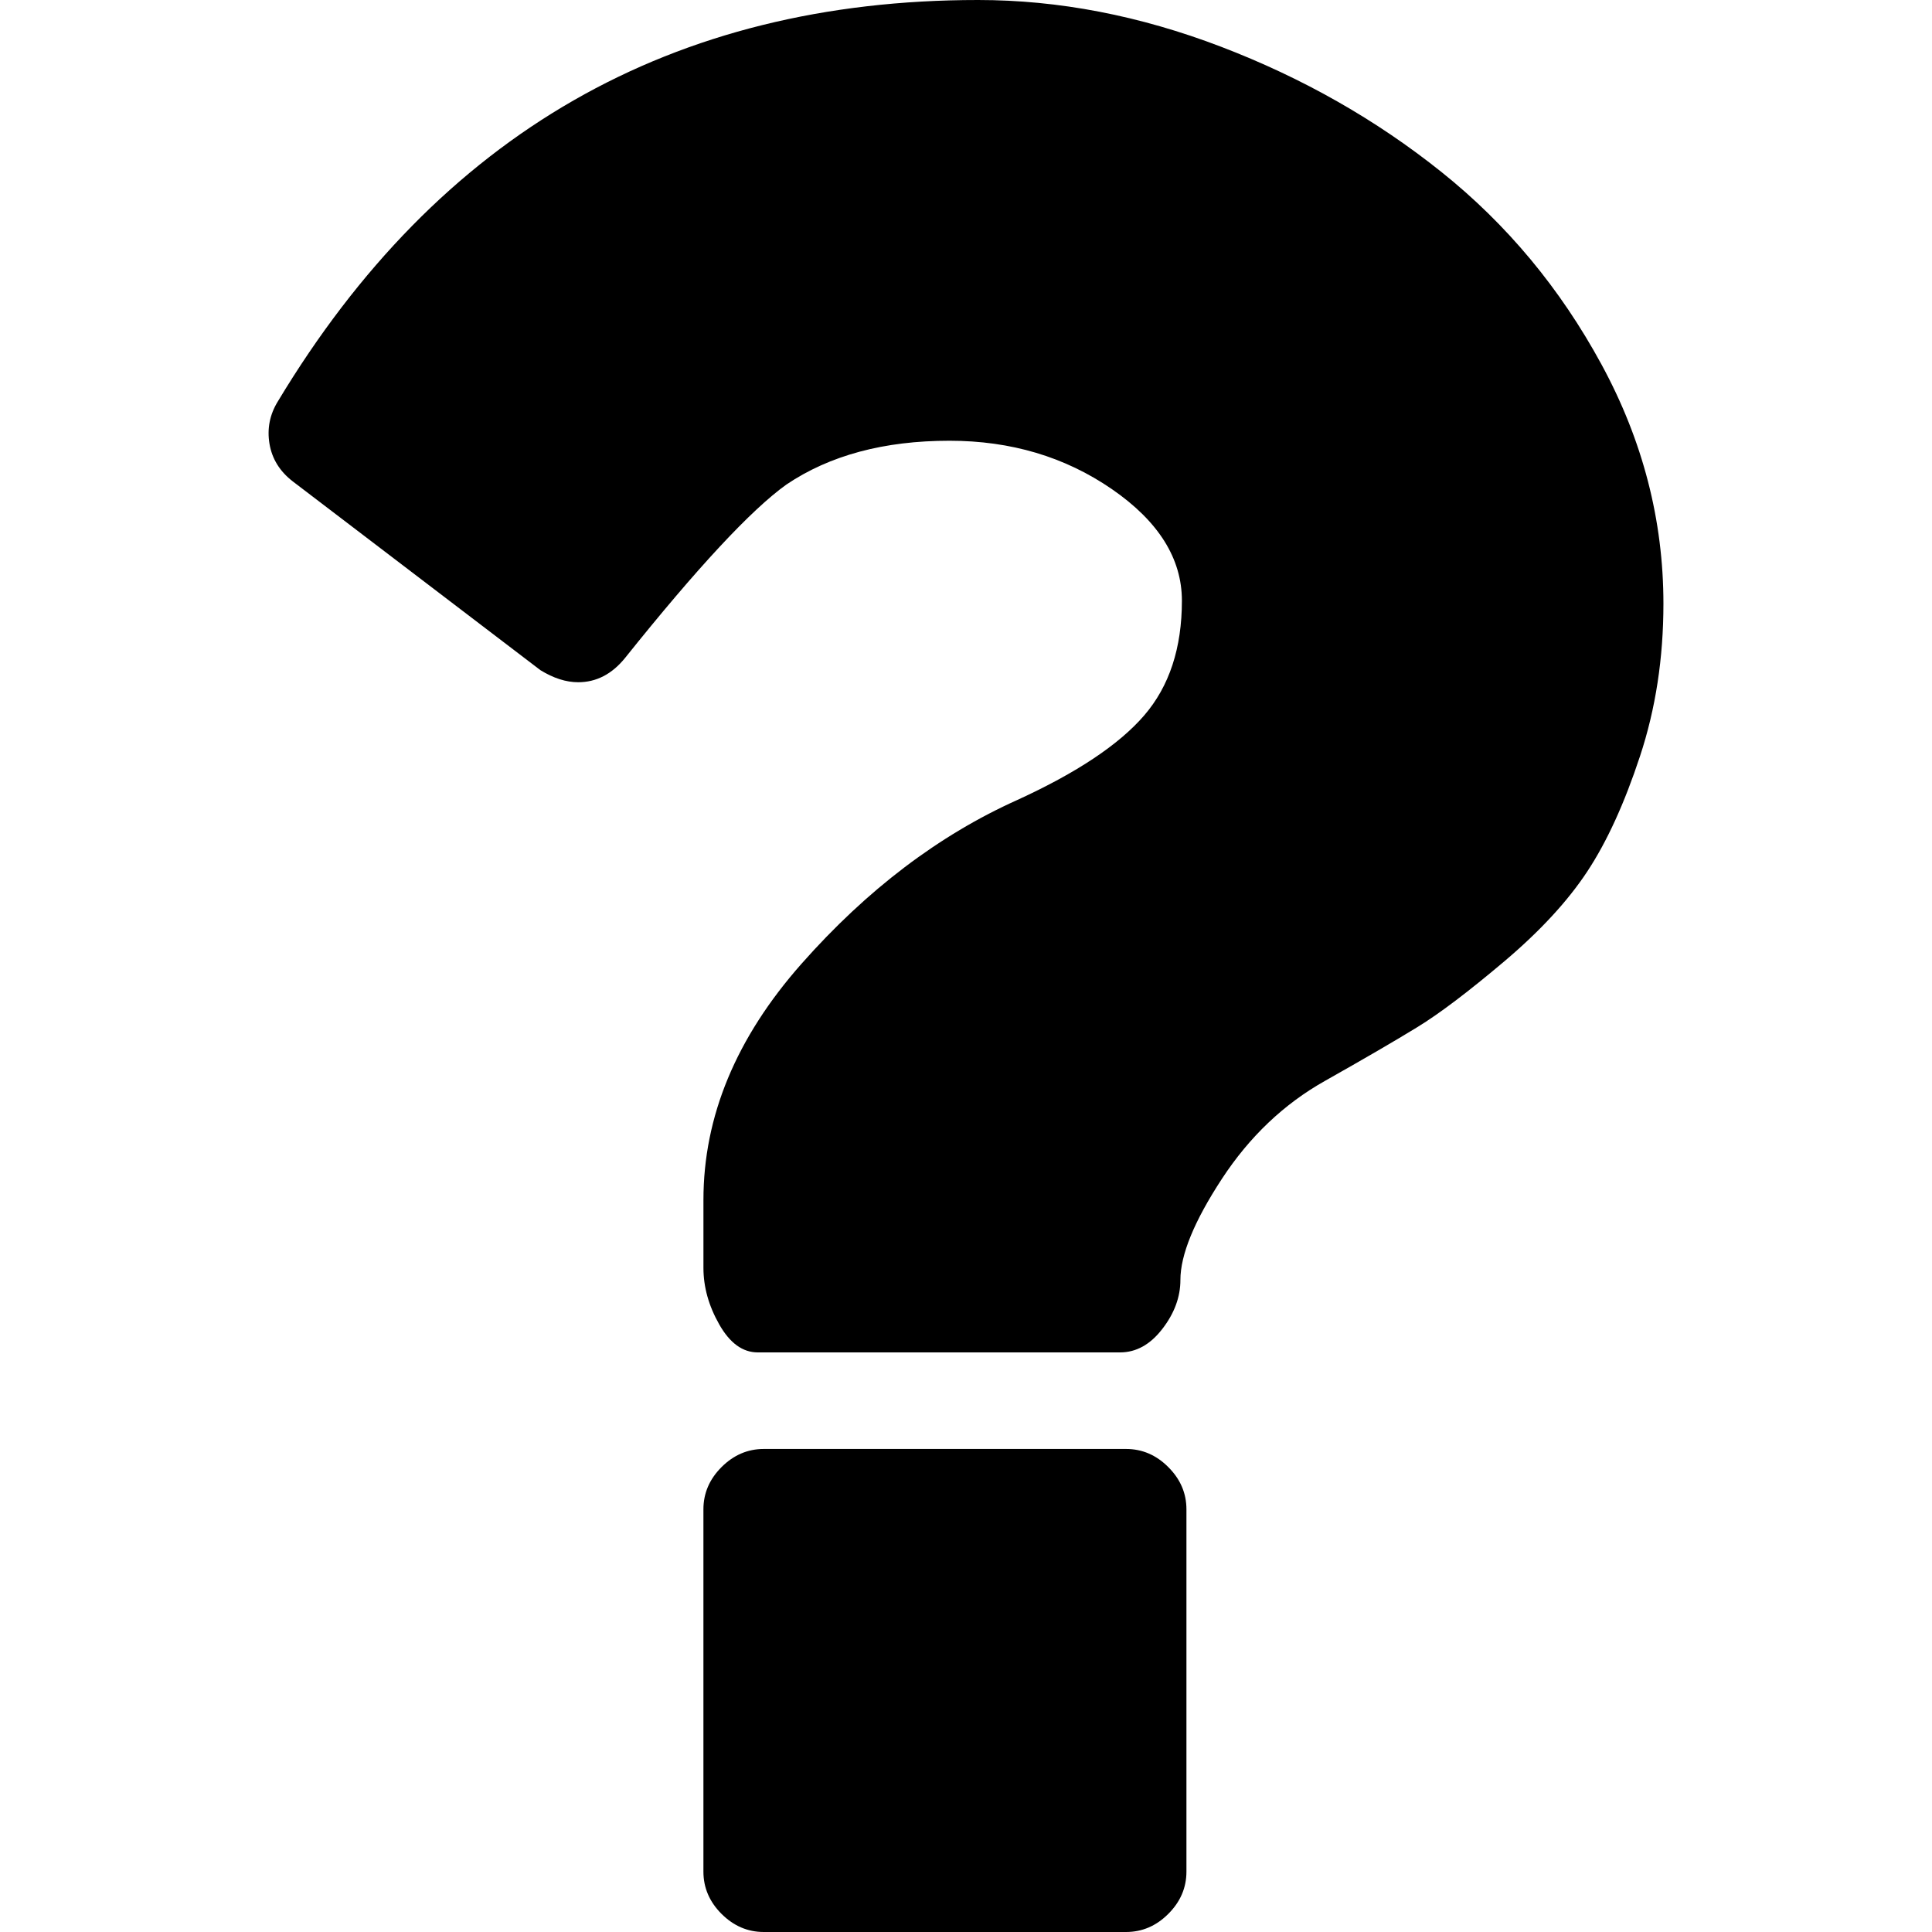
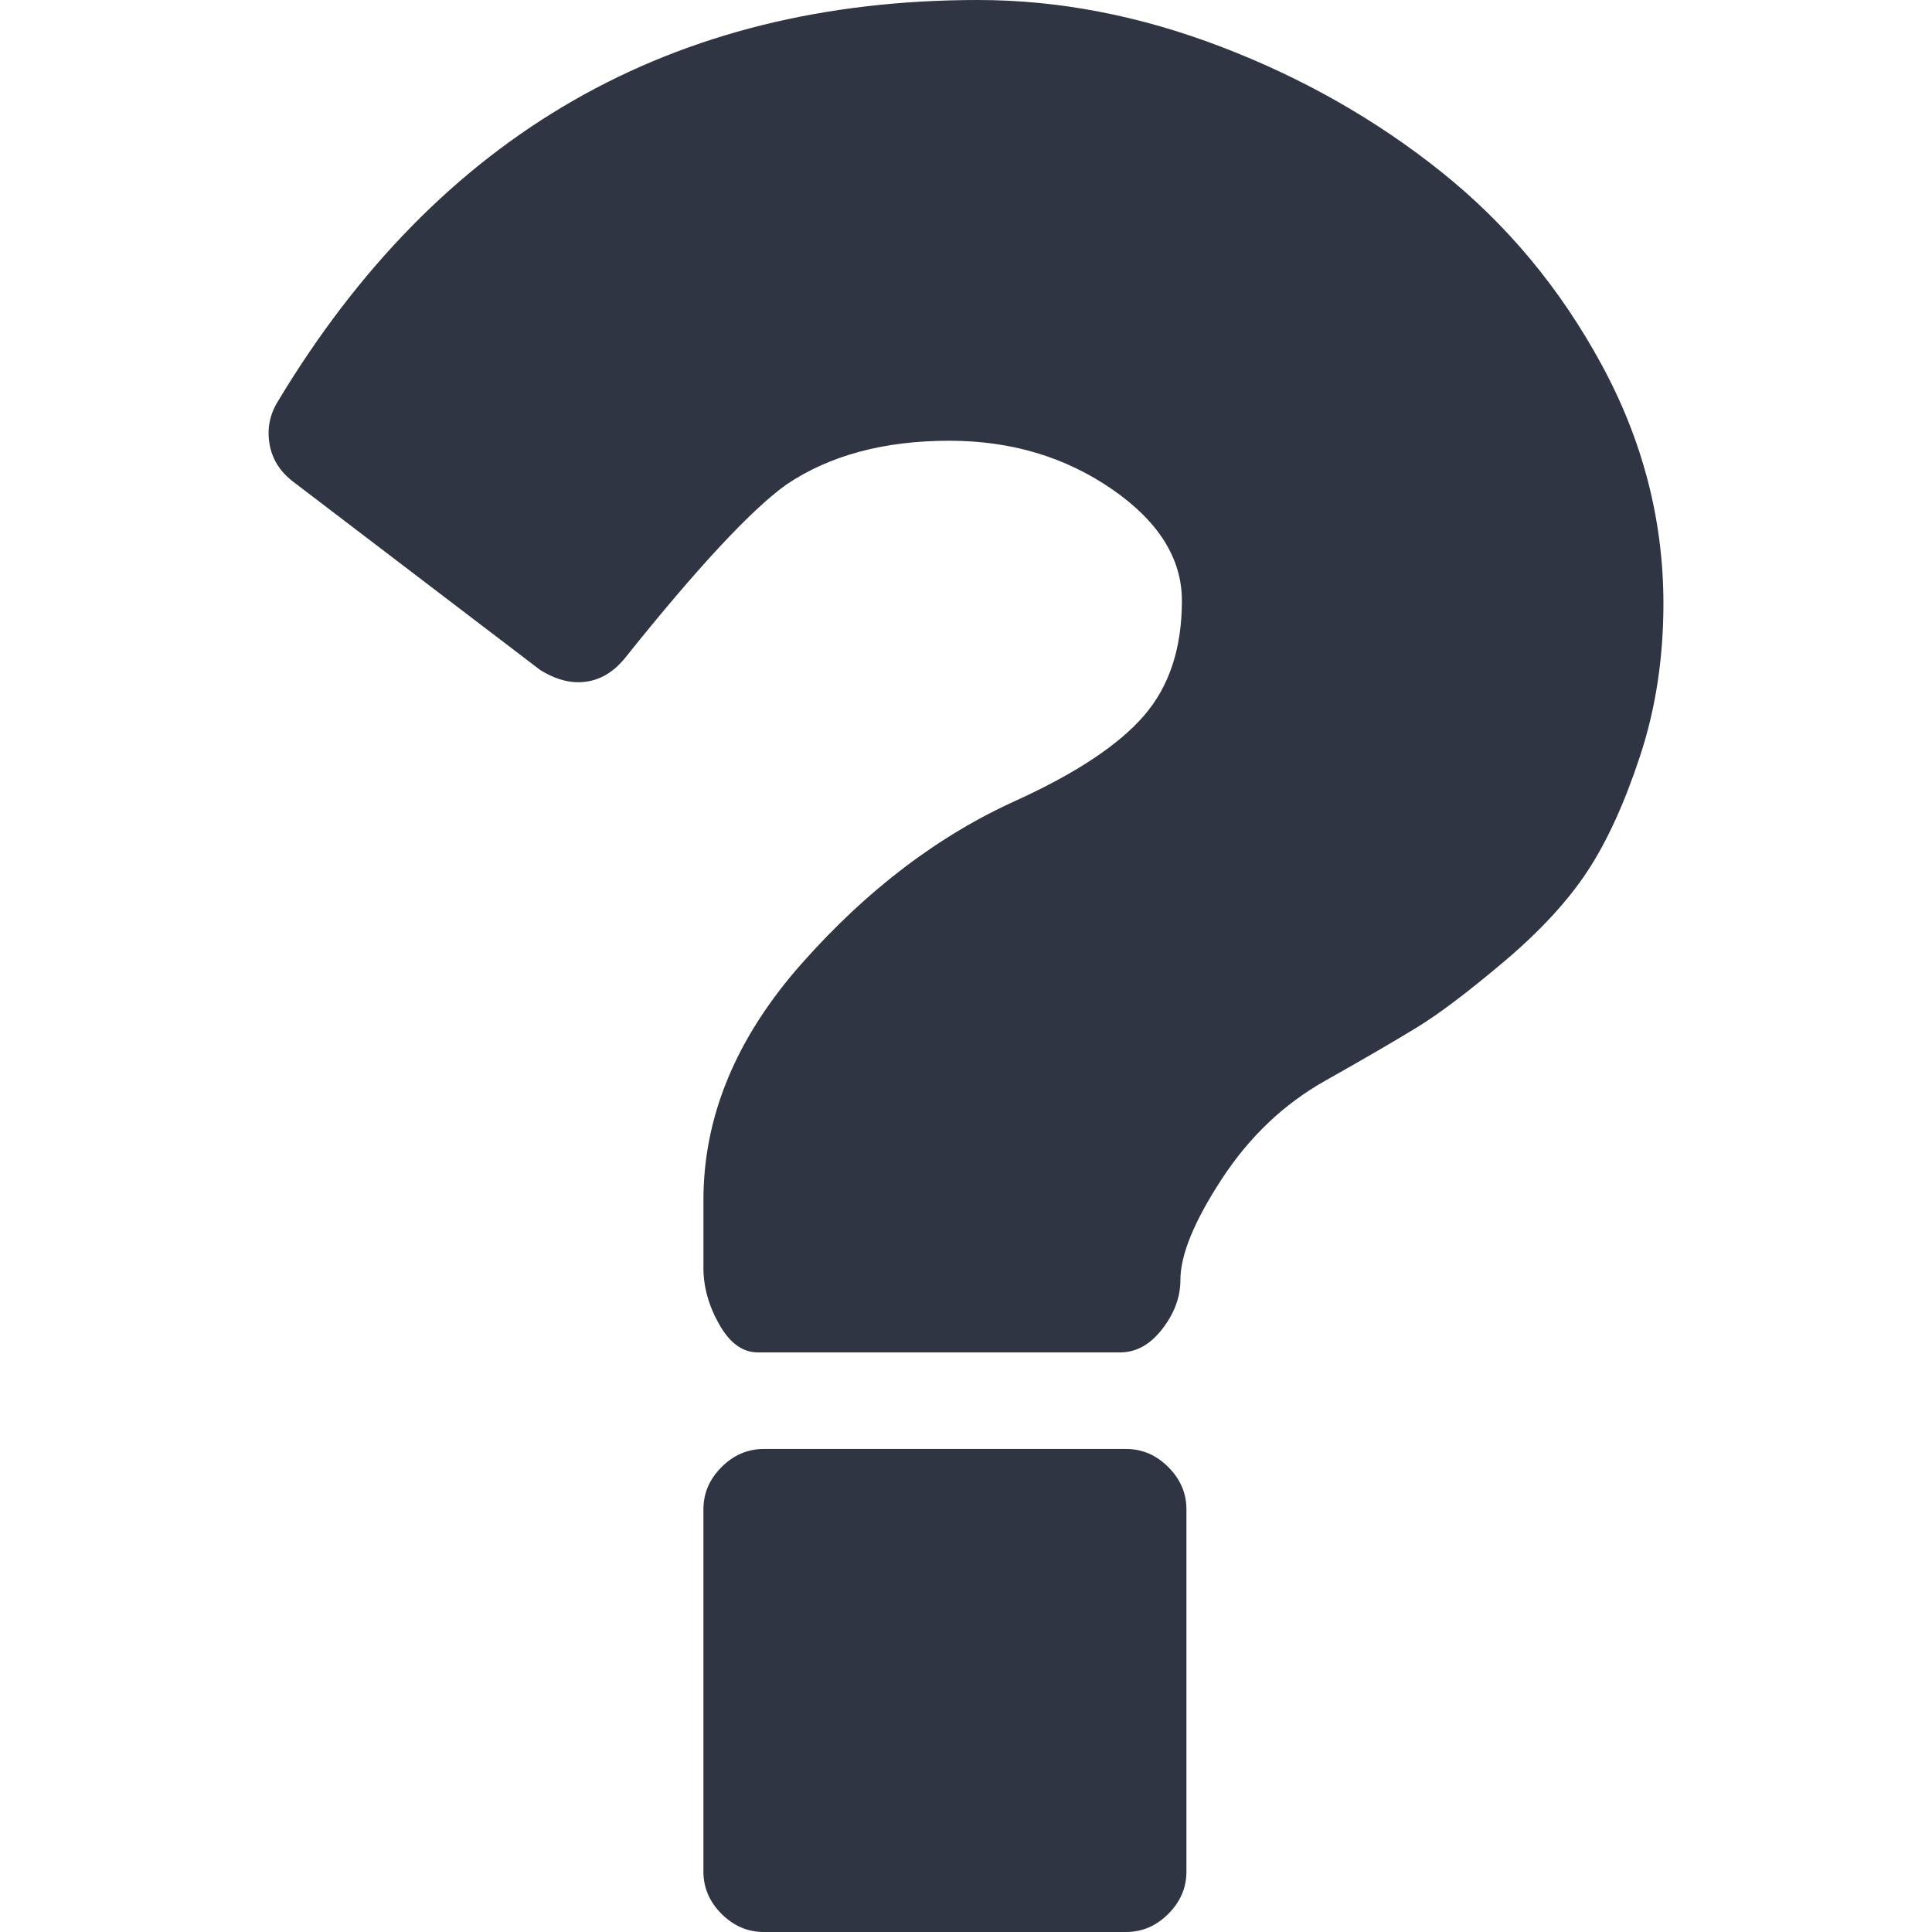
- <svg xmlns="http://www.w3.org/2000/svg" width="365.442" height="365.442" viewBox="0 0 365.442 365.442">
+ <svg xmlns="http://www.w3.org/2000/svg" width="365.442" height="365.442" viewBox="0 0 365.442 365.442" fill="#2f3542">
  <path d="M212.994 274.074h-68.522c-3.042 0-5.708 1.149-7.992 3.429-2.286 2.286-3.427 4.948-3.427 7.994v68.525c0 3.046 1.145 5.712 3.427 7.994 2.284 2.279 4.947 3.426 7.992 3.426h68.522c3.042 0 5.715-1.144 7.99-3.426 2.29-2.282 3.433-4.948 3.433-7.994v-68.525c0-3.046-1.14-5.708-3.433-7.994-2.275-2.286-4.948-3.429-7.99-3.429zM302.935 68.951c-7.806-14.378-17.891-26.506-30.266-36.406-12.367-9.896-26.271-17.799-41.685-23.697C215.567 2.952 200.246 0 185.016 0 127.157 0 83 25.315 52.544 75.946c-1.521 2.473-2.046 5.137-1.571 7.993.478 2.852 1.953 5.232 4.427 7.135l46.824 35.691c2.474 1.52 4.854 2.281 7.139 2.281 3.427 0 6.375-1.525 8.852-4.57 13.702-17.128 23.887-28.072 30.548-32.833 8.186-5.518 18.461-8.276 30.833-8.276 11.61 0 21.838 3.046 30.692 9.132 8.85 6.092 13.271 13.135 13.271 21.129 0 8.942-2.375 16.178-7.135 21.698-4.757 5.518-12.754 10.845-23.986 15.986-14.842 6.661-28.457 16.988-40.823 30.978-12.375 13.991-18.558 28.885-18.558 44.682v12.847c0 3.62.994 7.187 2.996 10.708 2 3.524 4.425 5.283 7.282 5.283h68.521c3.046 0 5.708-1.472 7.994-4.432 2.279-2.942 3.426-6.036 3.426-9.267 0-4.757 2.617-11.14 7.847-19.13 5.235-7.994 11.752-14.186 19.562-18.565 7.419-4.186 13.219-7.56 17.411-10.133 4.196-2.566 9.664-6.715 16.423-12.421 6.756-5.712 11.991-11.375 15.698-16.988 3.713-5.614 7.046-12.896 9.996-21.844 2.956-8.945 4.428-18.558 4.428-28.835-.002-15.798-3.907-30.881-11.706-45.244z" />
</svg>
